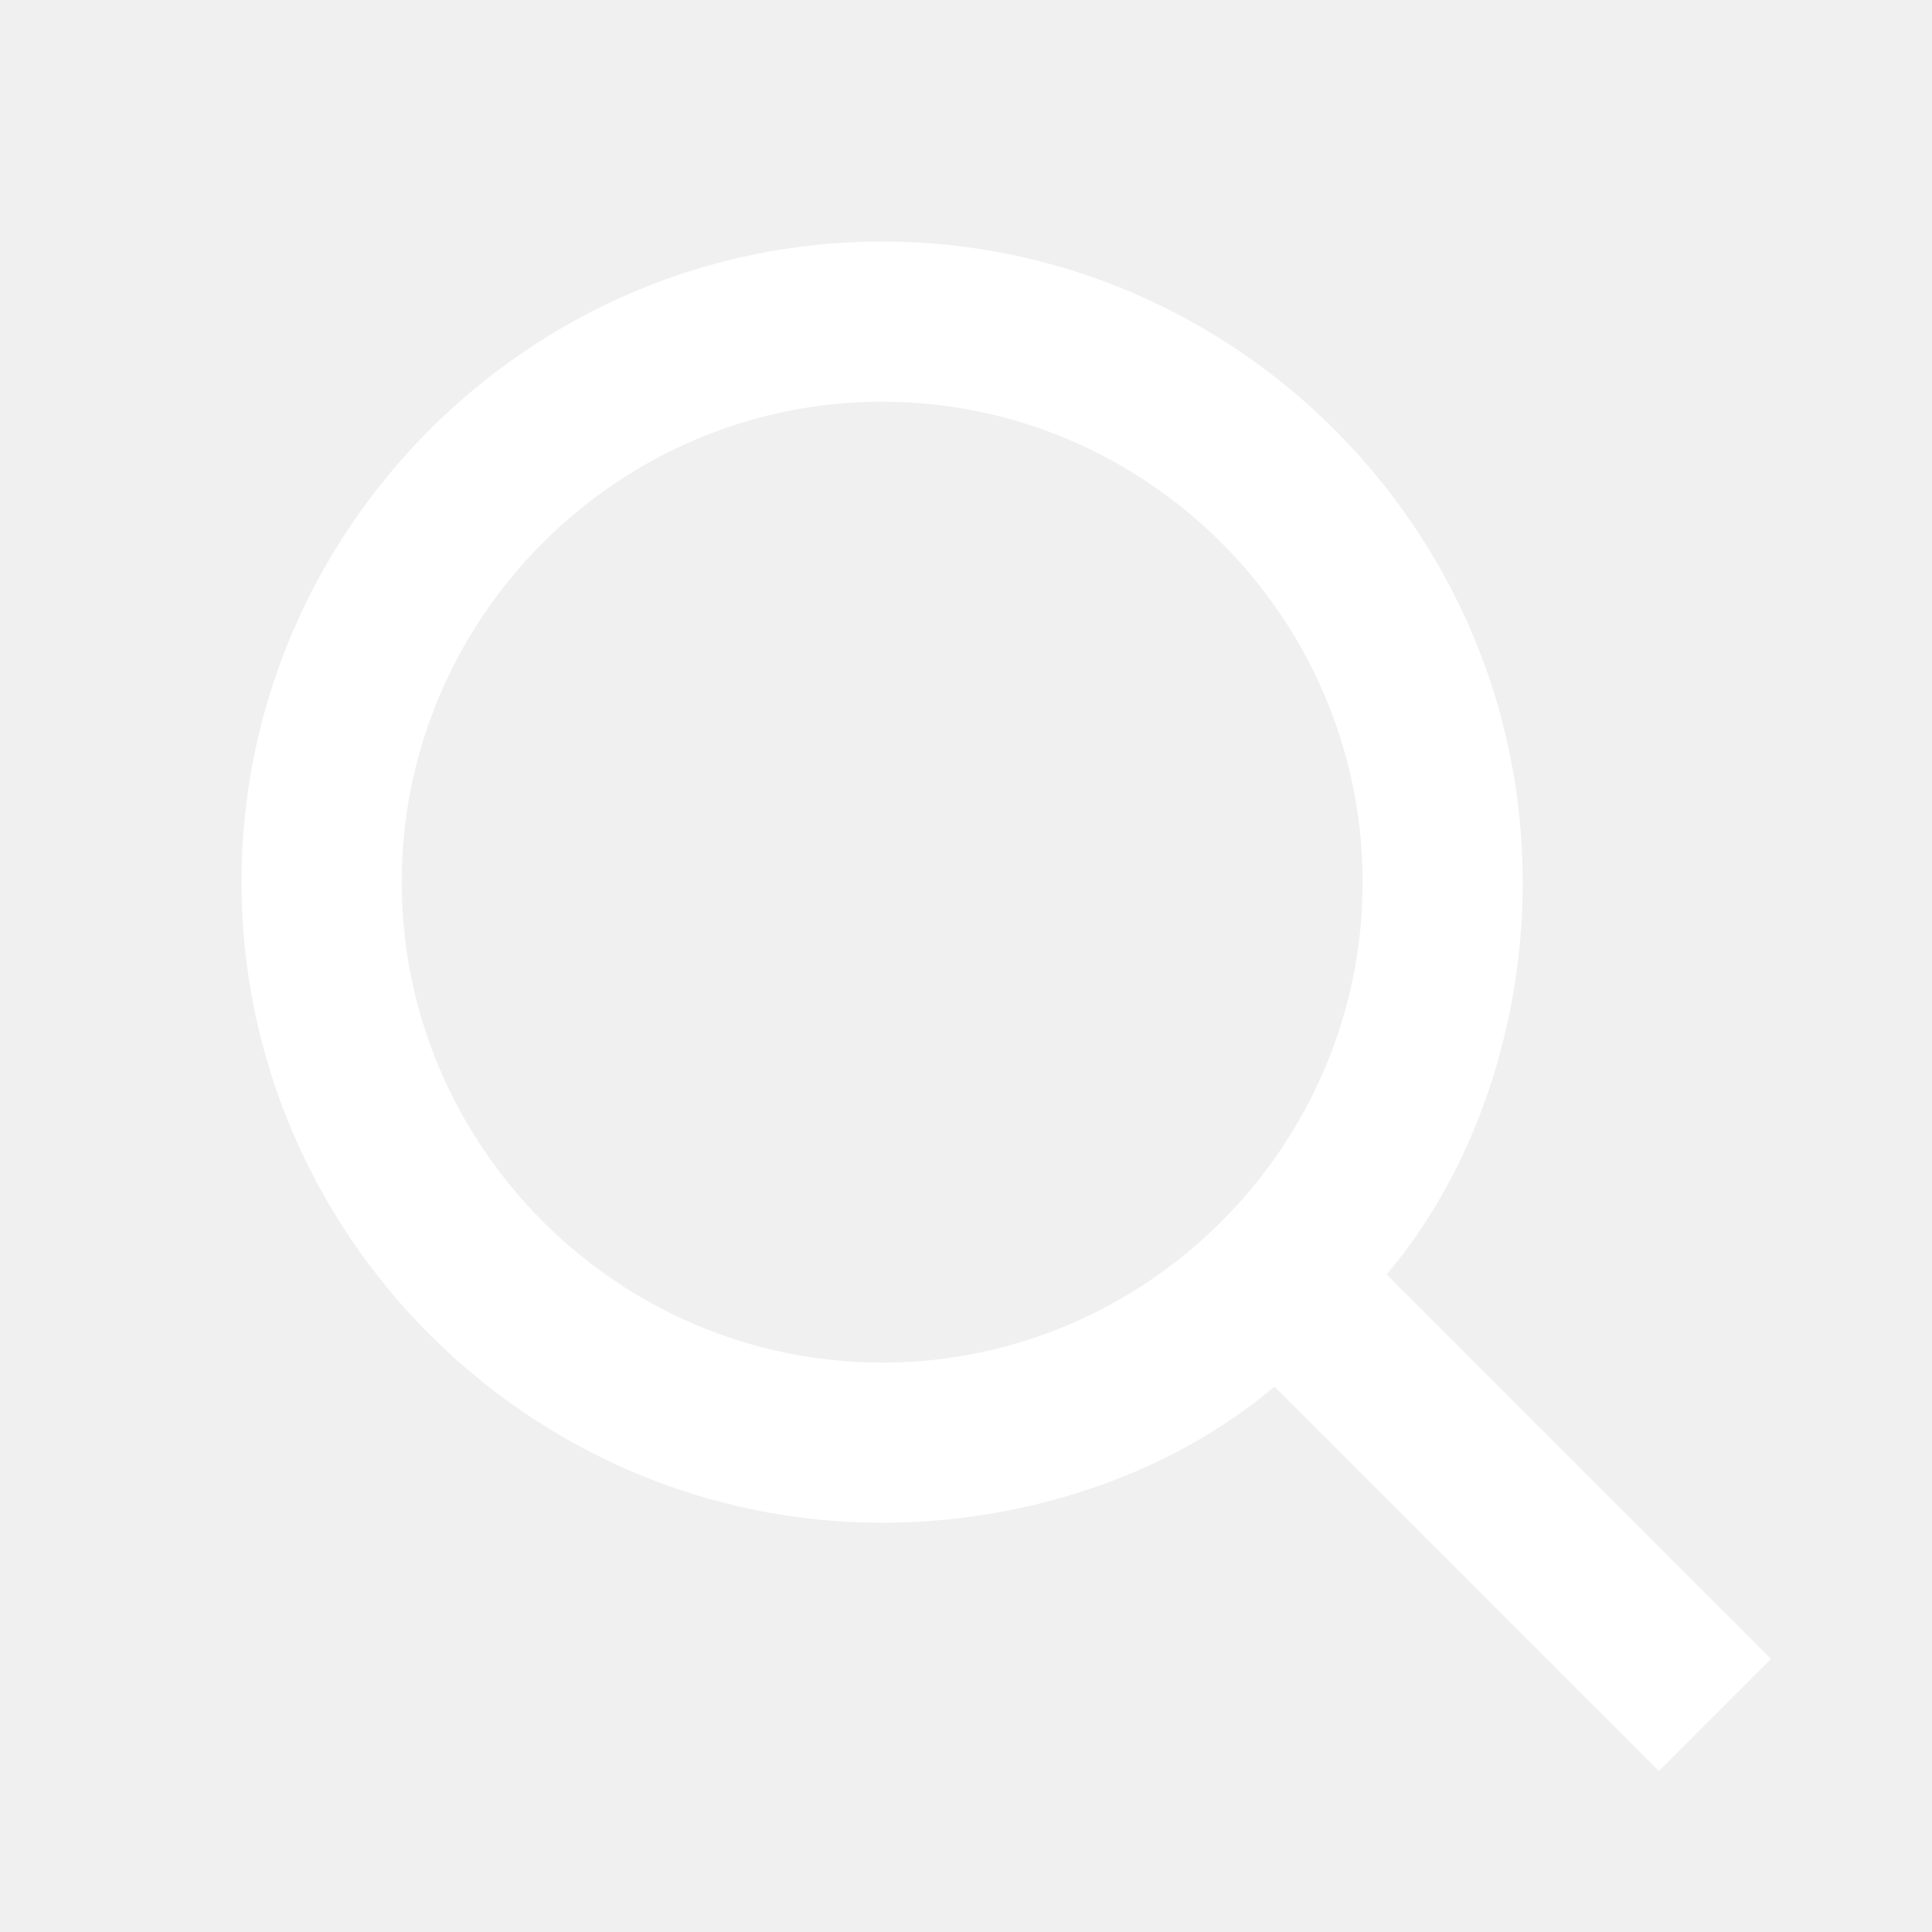
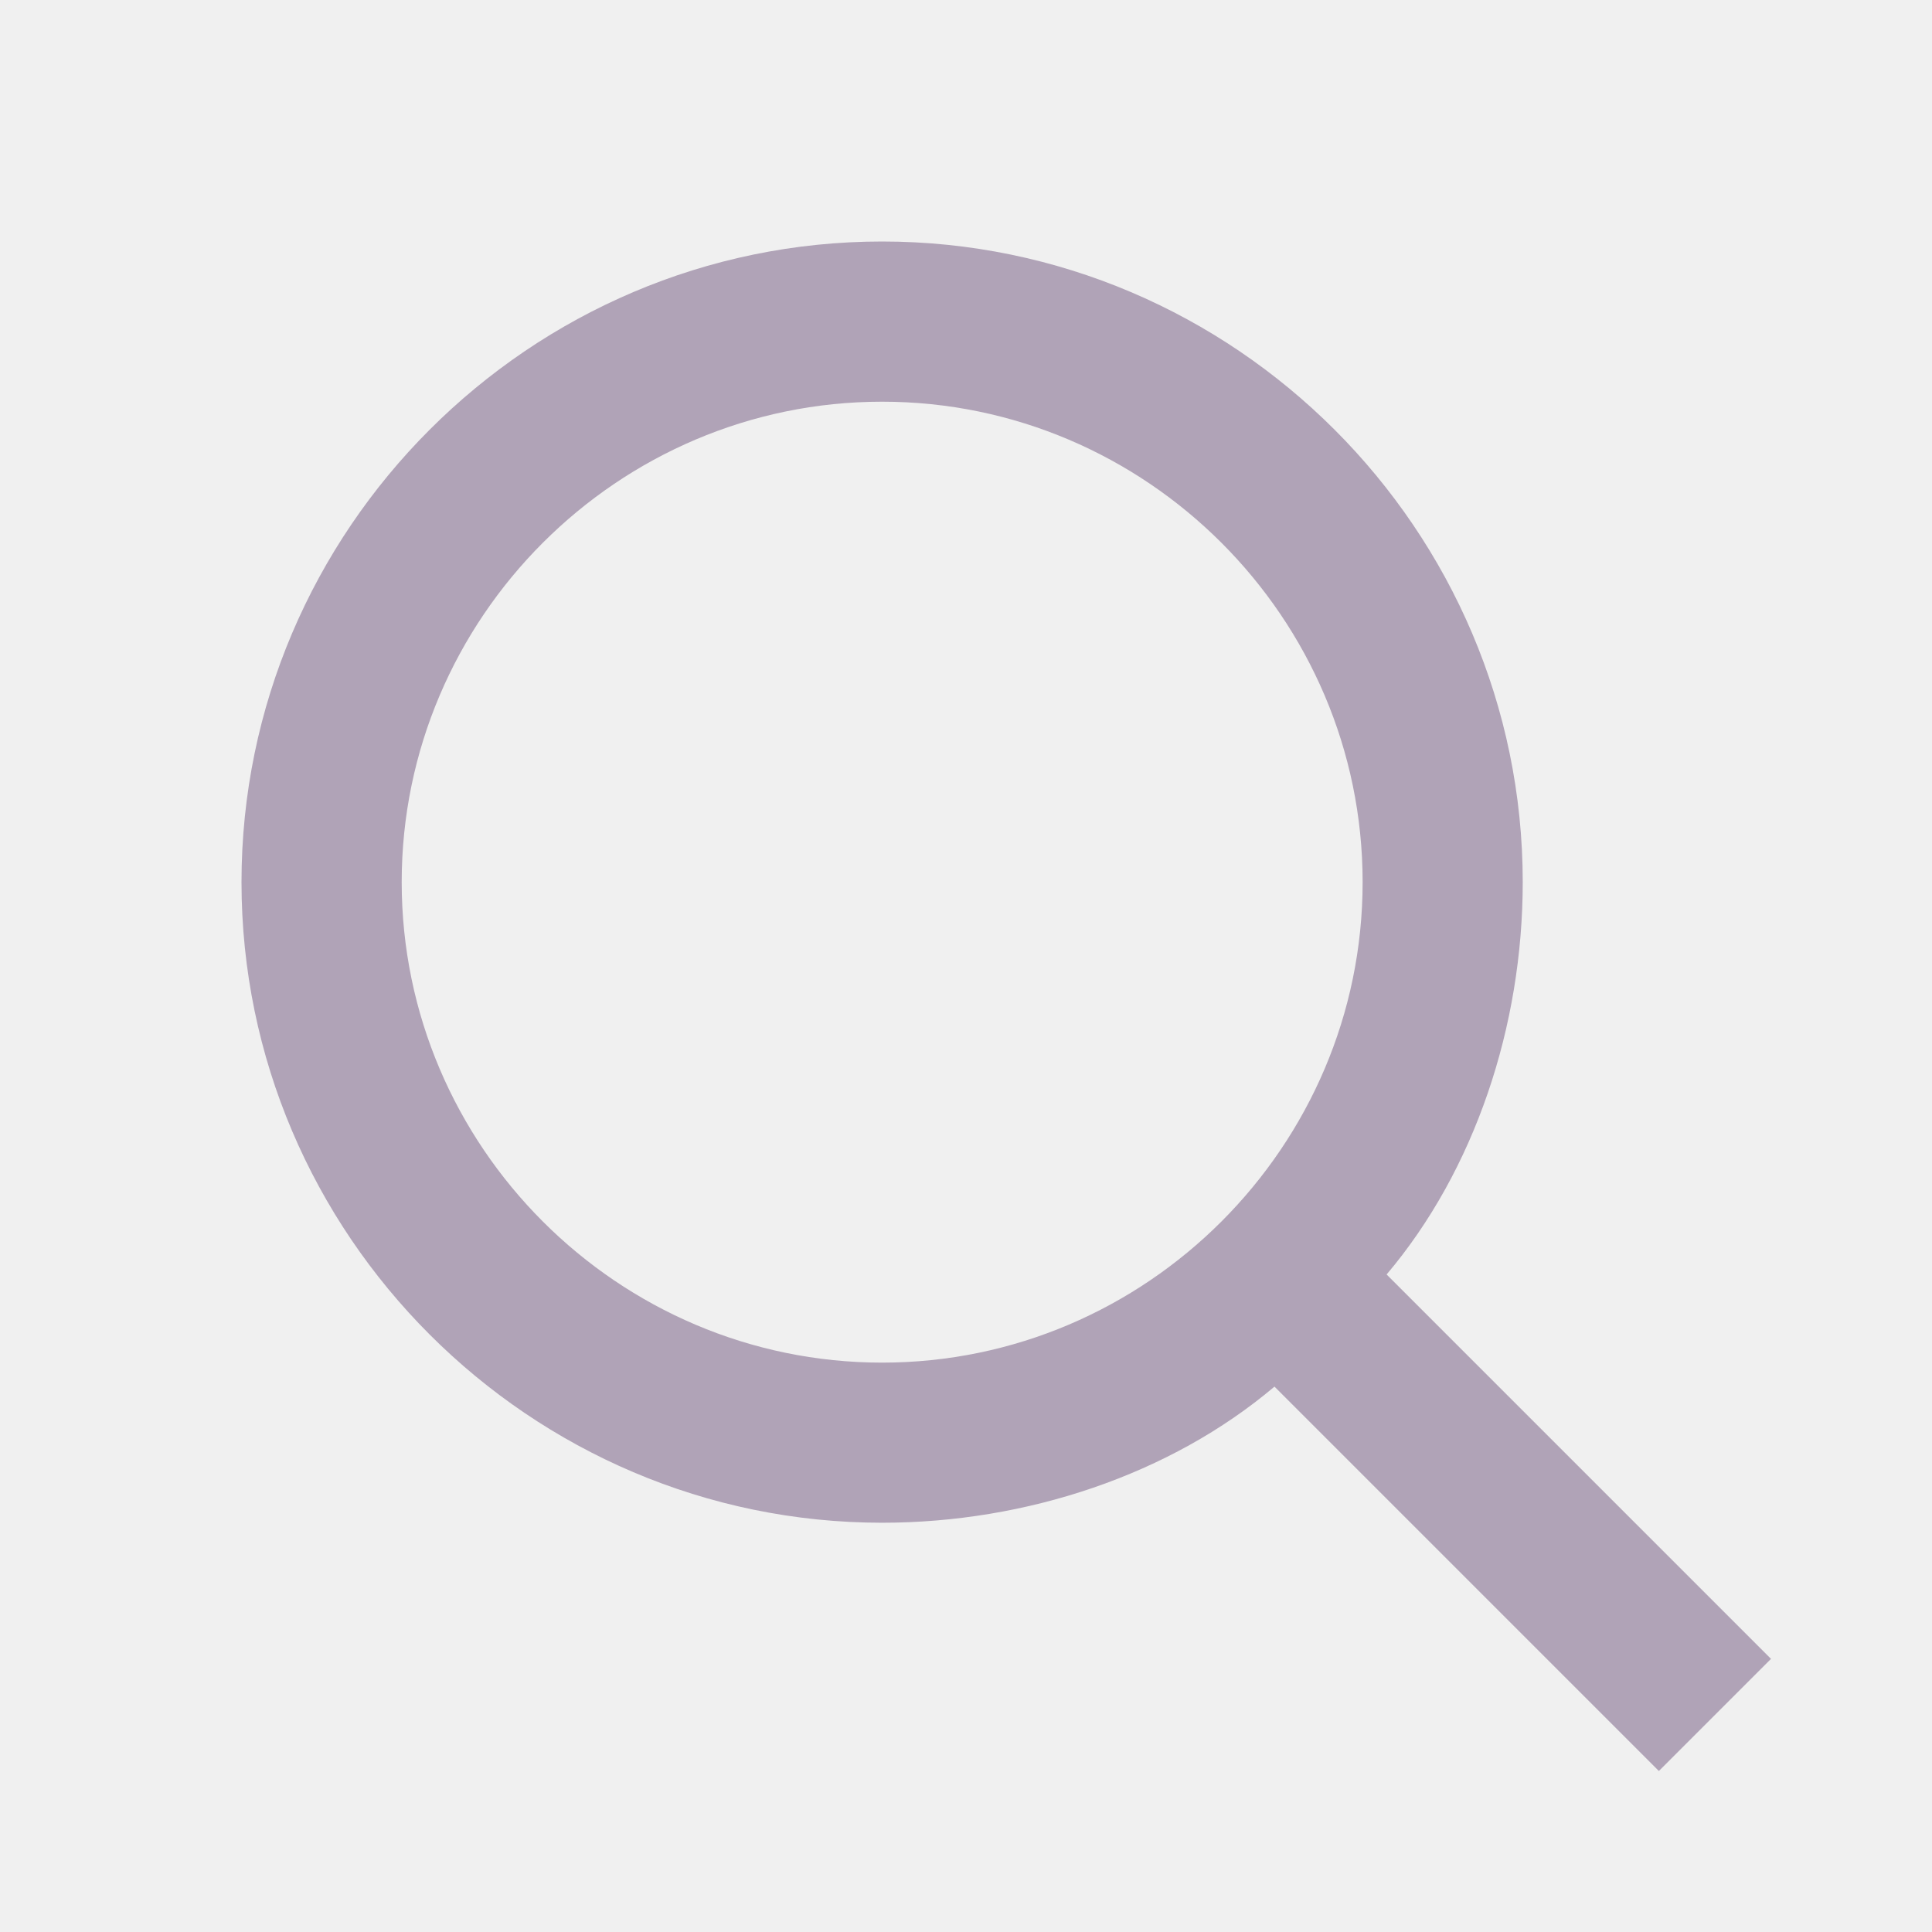
- <svg xmlns="http://www.w3.org/2000/svg" xmlns:xlink="http://www.w3.org/1999/xlink" width="24" height="24" viewBox="0 0 24 24">
+ <svg xmlns="http://www.w3.org/2000/svg" xmlns:xlink="http://www.w3.org/1999/xlink" width="18" height="18" viewBox="0 0 24 24">
  <defs>
    <path id="magnifier-a" d="M10.958,16.927 C14.241,16.927 16.927,14.241 16.927,10.958 C16.927,7.675 14.241,4.99 10.958,4.99 C7.675,4.99 4.99,7.675 4.99,10.958 C4.99,14.241 7.675,16.927 10.958,16.927 Z M17.225,15.832 L22,20.607 L20.607,22 L15.832,17.225 C14.539,18.319 12.749,18.916 10.958,18.916 C6.581,18.916 3,15.335 3,10.958 C3,6.581 6.581,3 10.958,3 C15.335,3 18.916,6.581 18.916,10.958 C18.916,12.749 18.319,14.539 17.225,15.832 Z" />
  </defs>
-   <use fill="#FFFFFF" fill-rule="evenodd" xlink:href="#magnifier-a" />
+   <use fill="#B0A3B7" fill-rule="evenodd" xlink:href="#magnifier-a" />
</svg>
